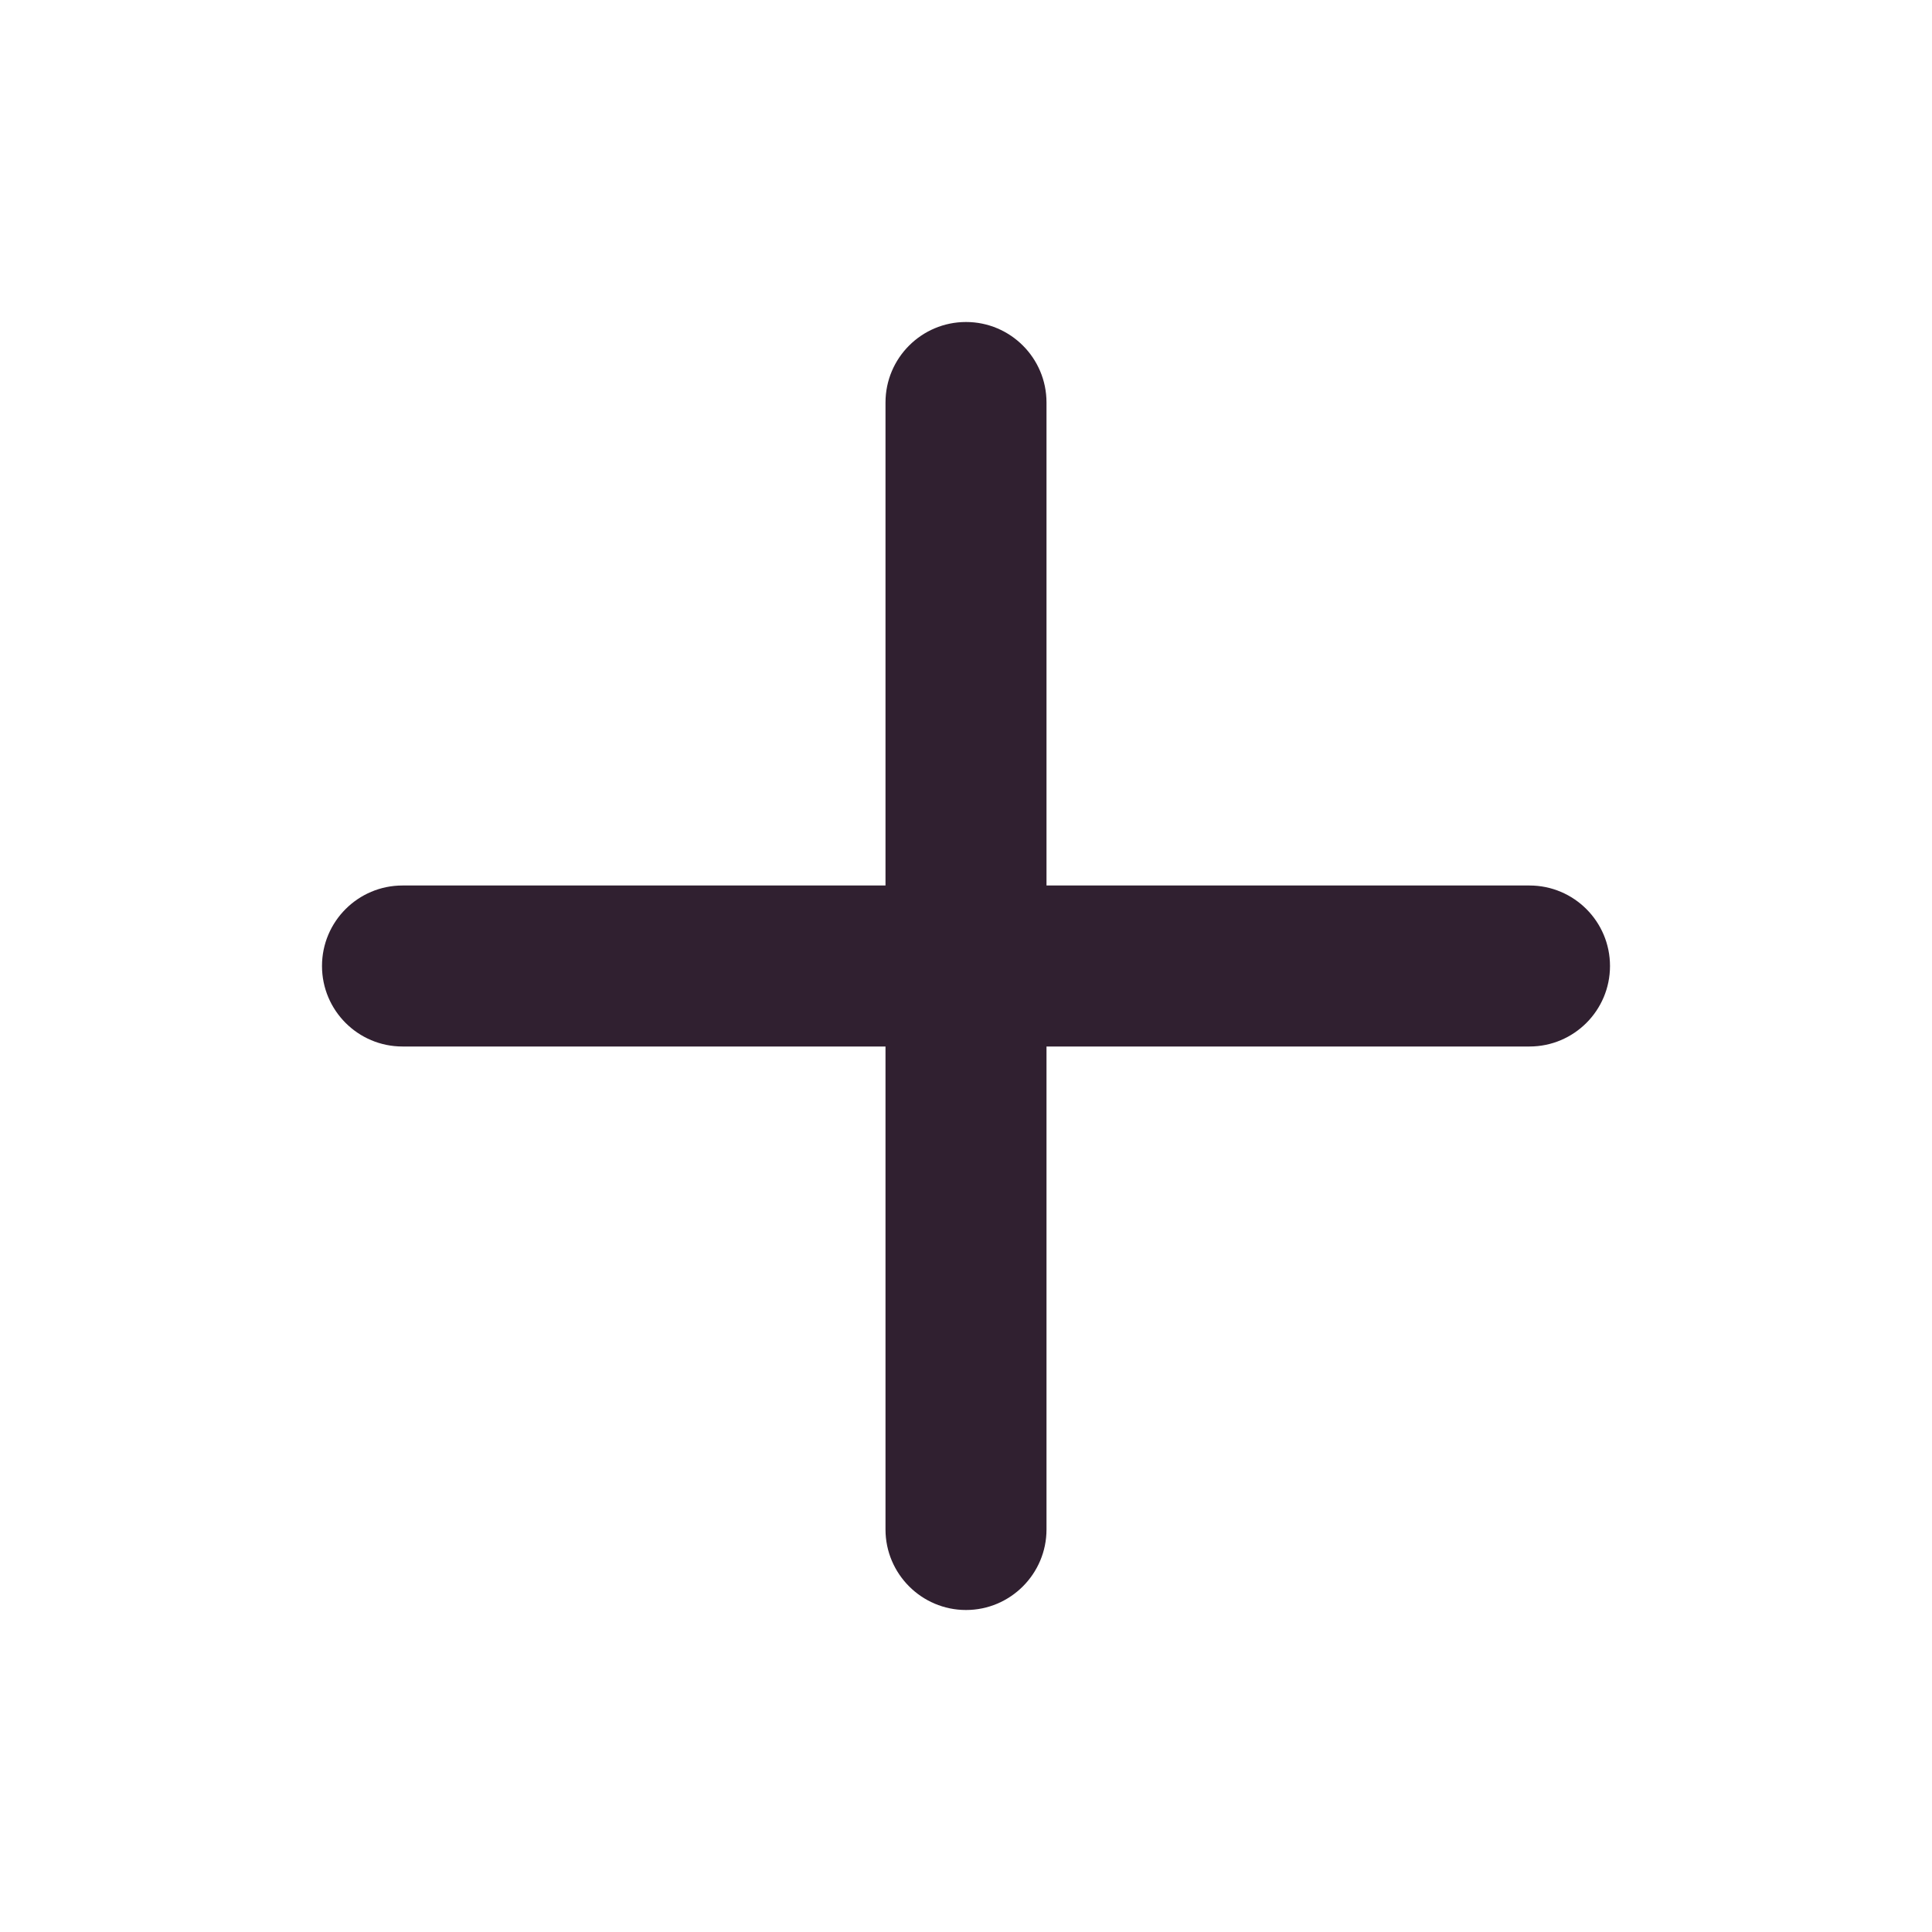
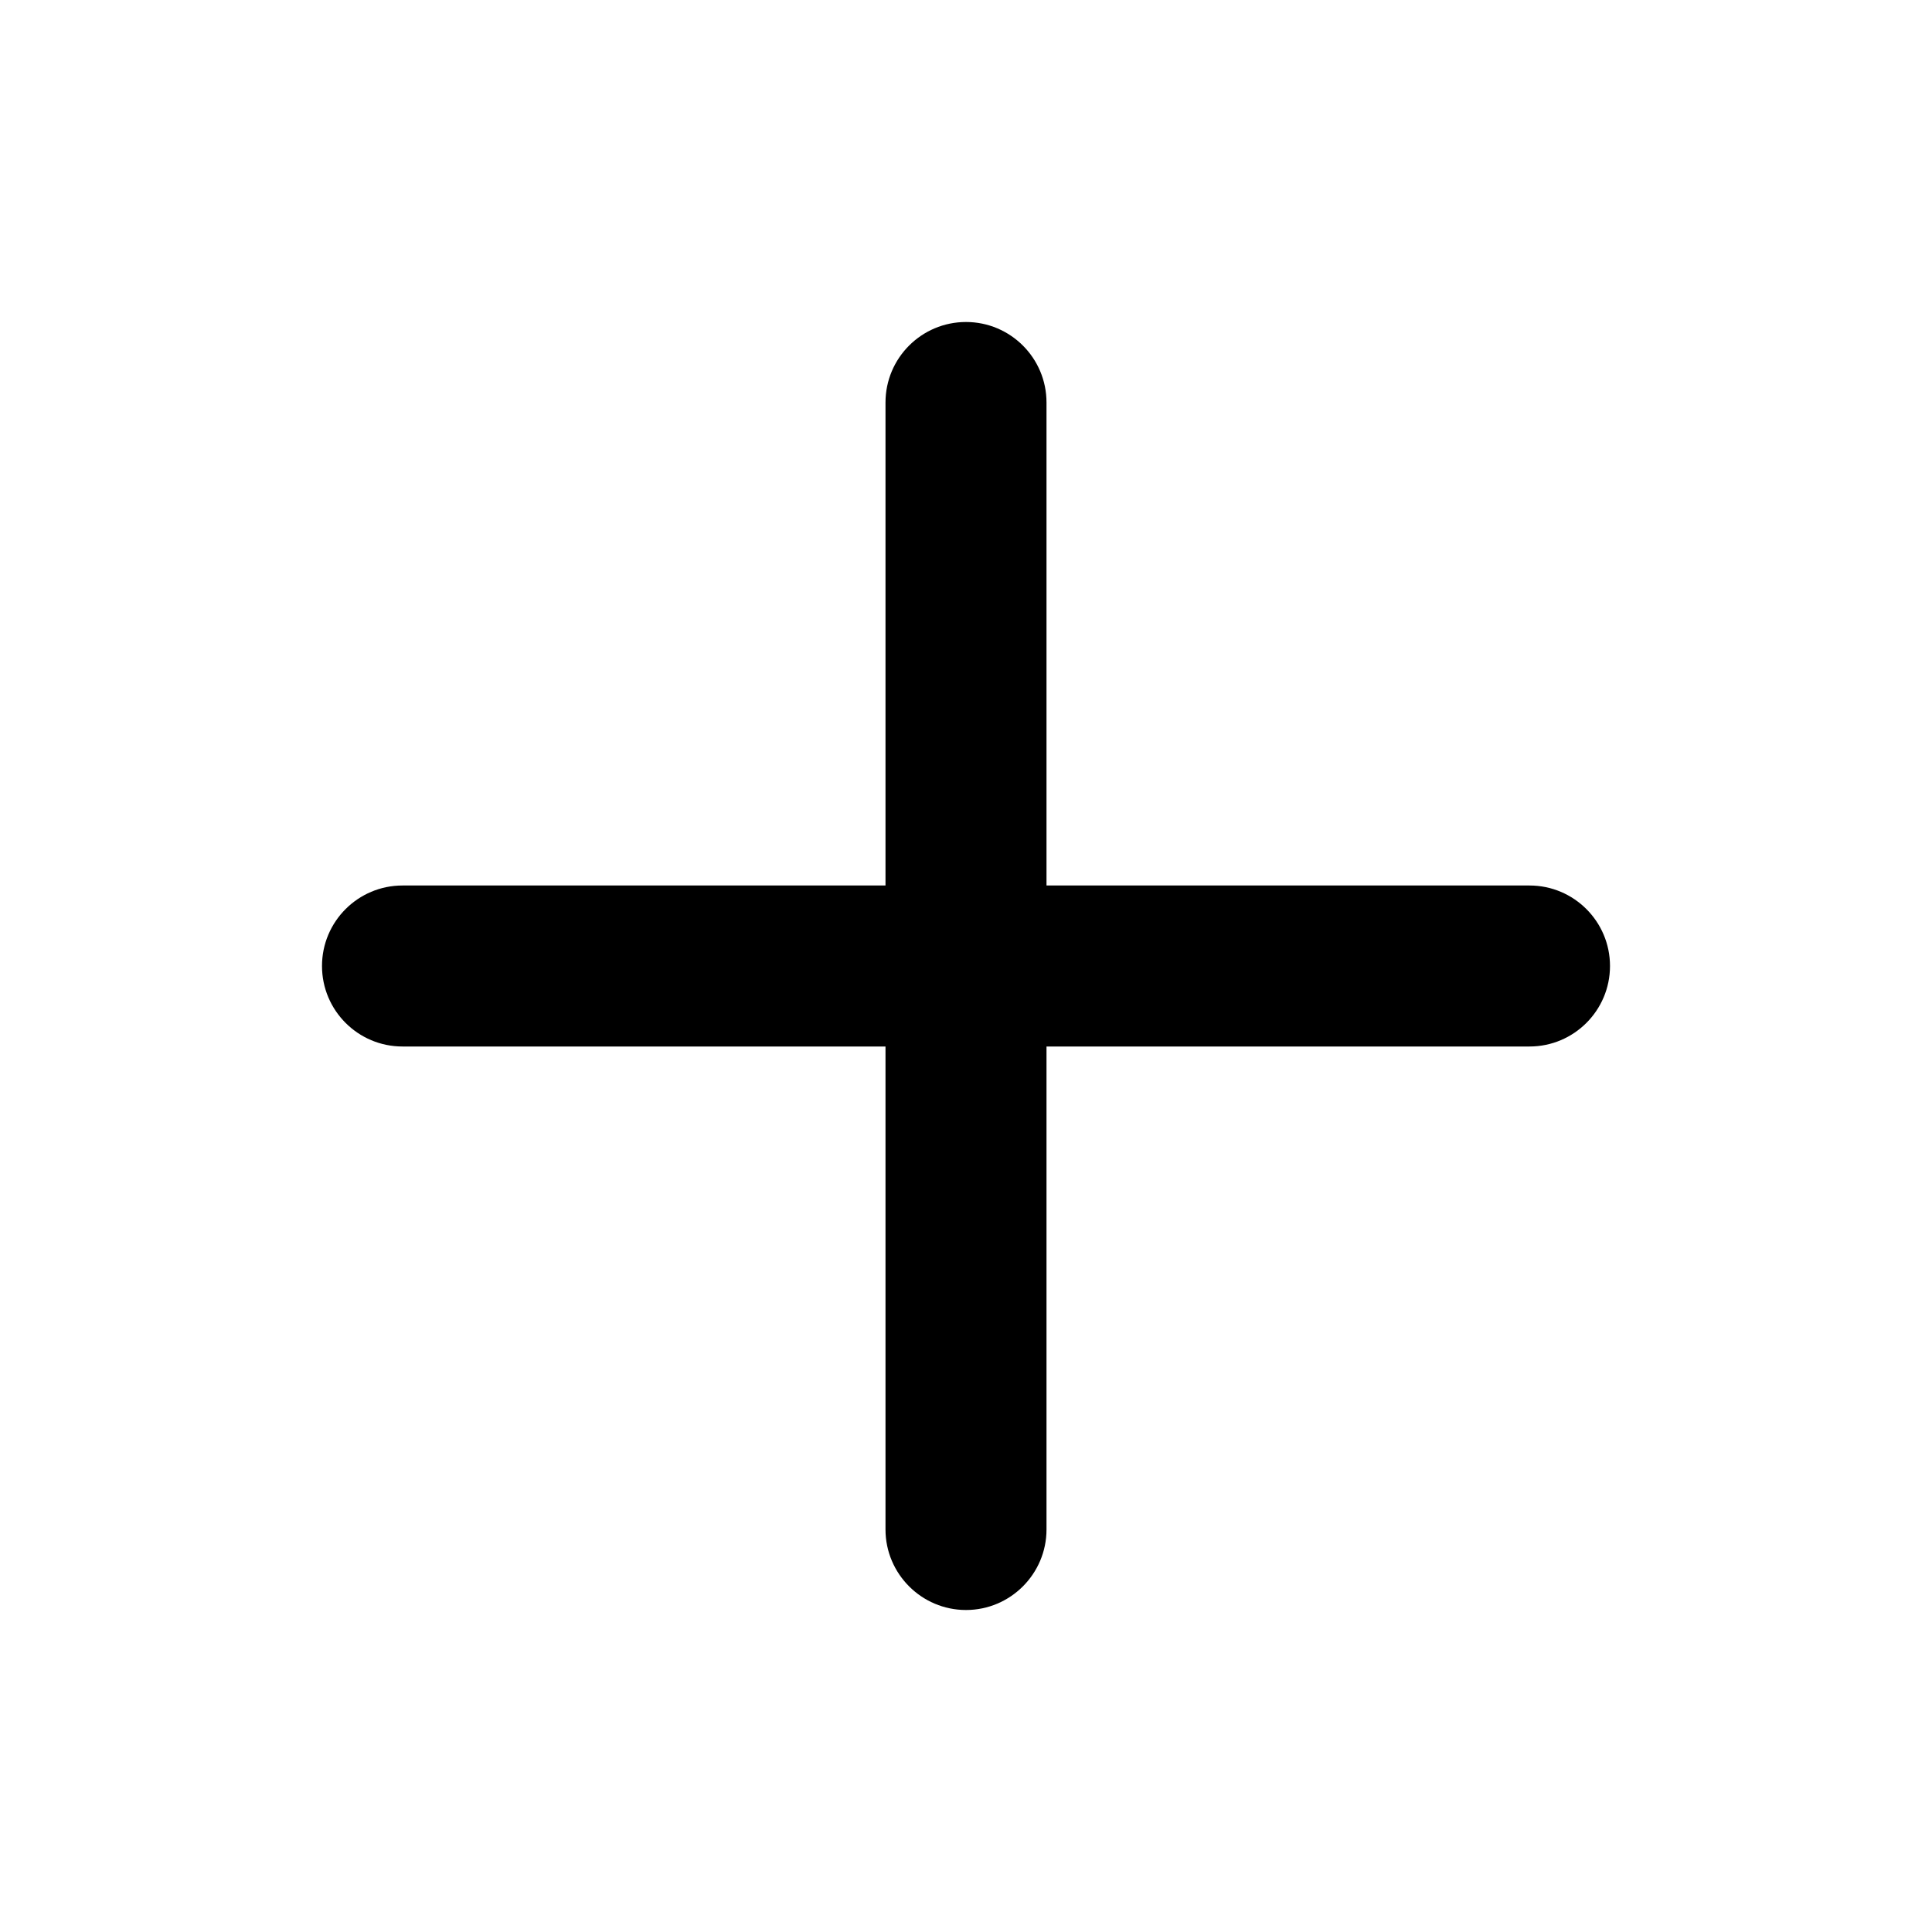
<svg xmlns="http://www.w3.org/2000/svg" width="24" height="24" viewBox="0 0 24 24" class="everli-icon">
-   <path d="M12 4C12.552 4 13 4.448 13 5V11H19C19.552 11 20 11.448 20 12C20 12.552 19.552 13 19 13H13V19C13 19.55 12.552 20 12 20C11.448 20 11 19.55 11 19V13H5C4.448 13 4 12.552 4 12C4 11.448 4.448 11 5 11H11V5C11 4.448 11.448 4 12 4Z" fill="#302030" />
+   <path d="M12 4C12.552 4 13 4.448 13 5V11H19C19.552 11 20 11.448 20 12C20 12.552 19.552 13 19 13H13V19C13 19.55 12.552 20 12 20C11.448 20 11 19.55 11 19V13H5C4.448 13 4 12.552 4 12C4 11.448 4.448 11 5 11H11V5C11 4.448 11.448 4 12 4Z" />
</svg>
